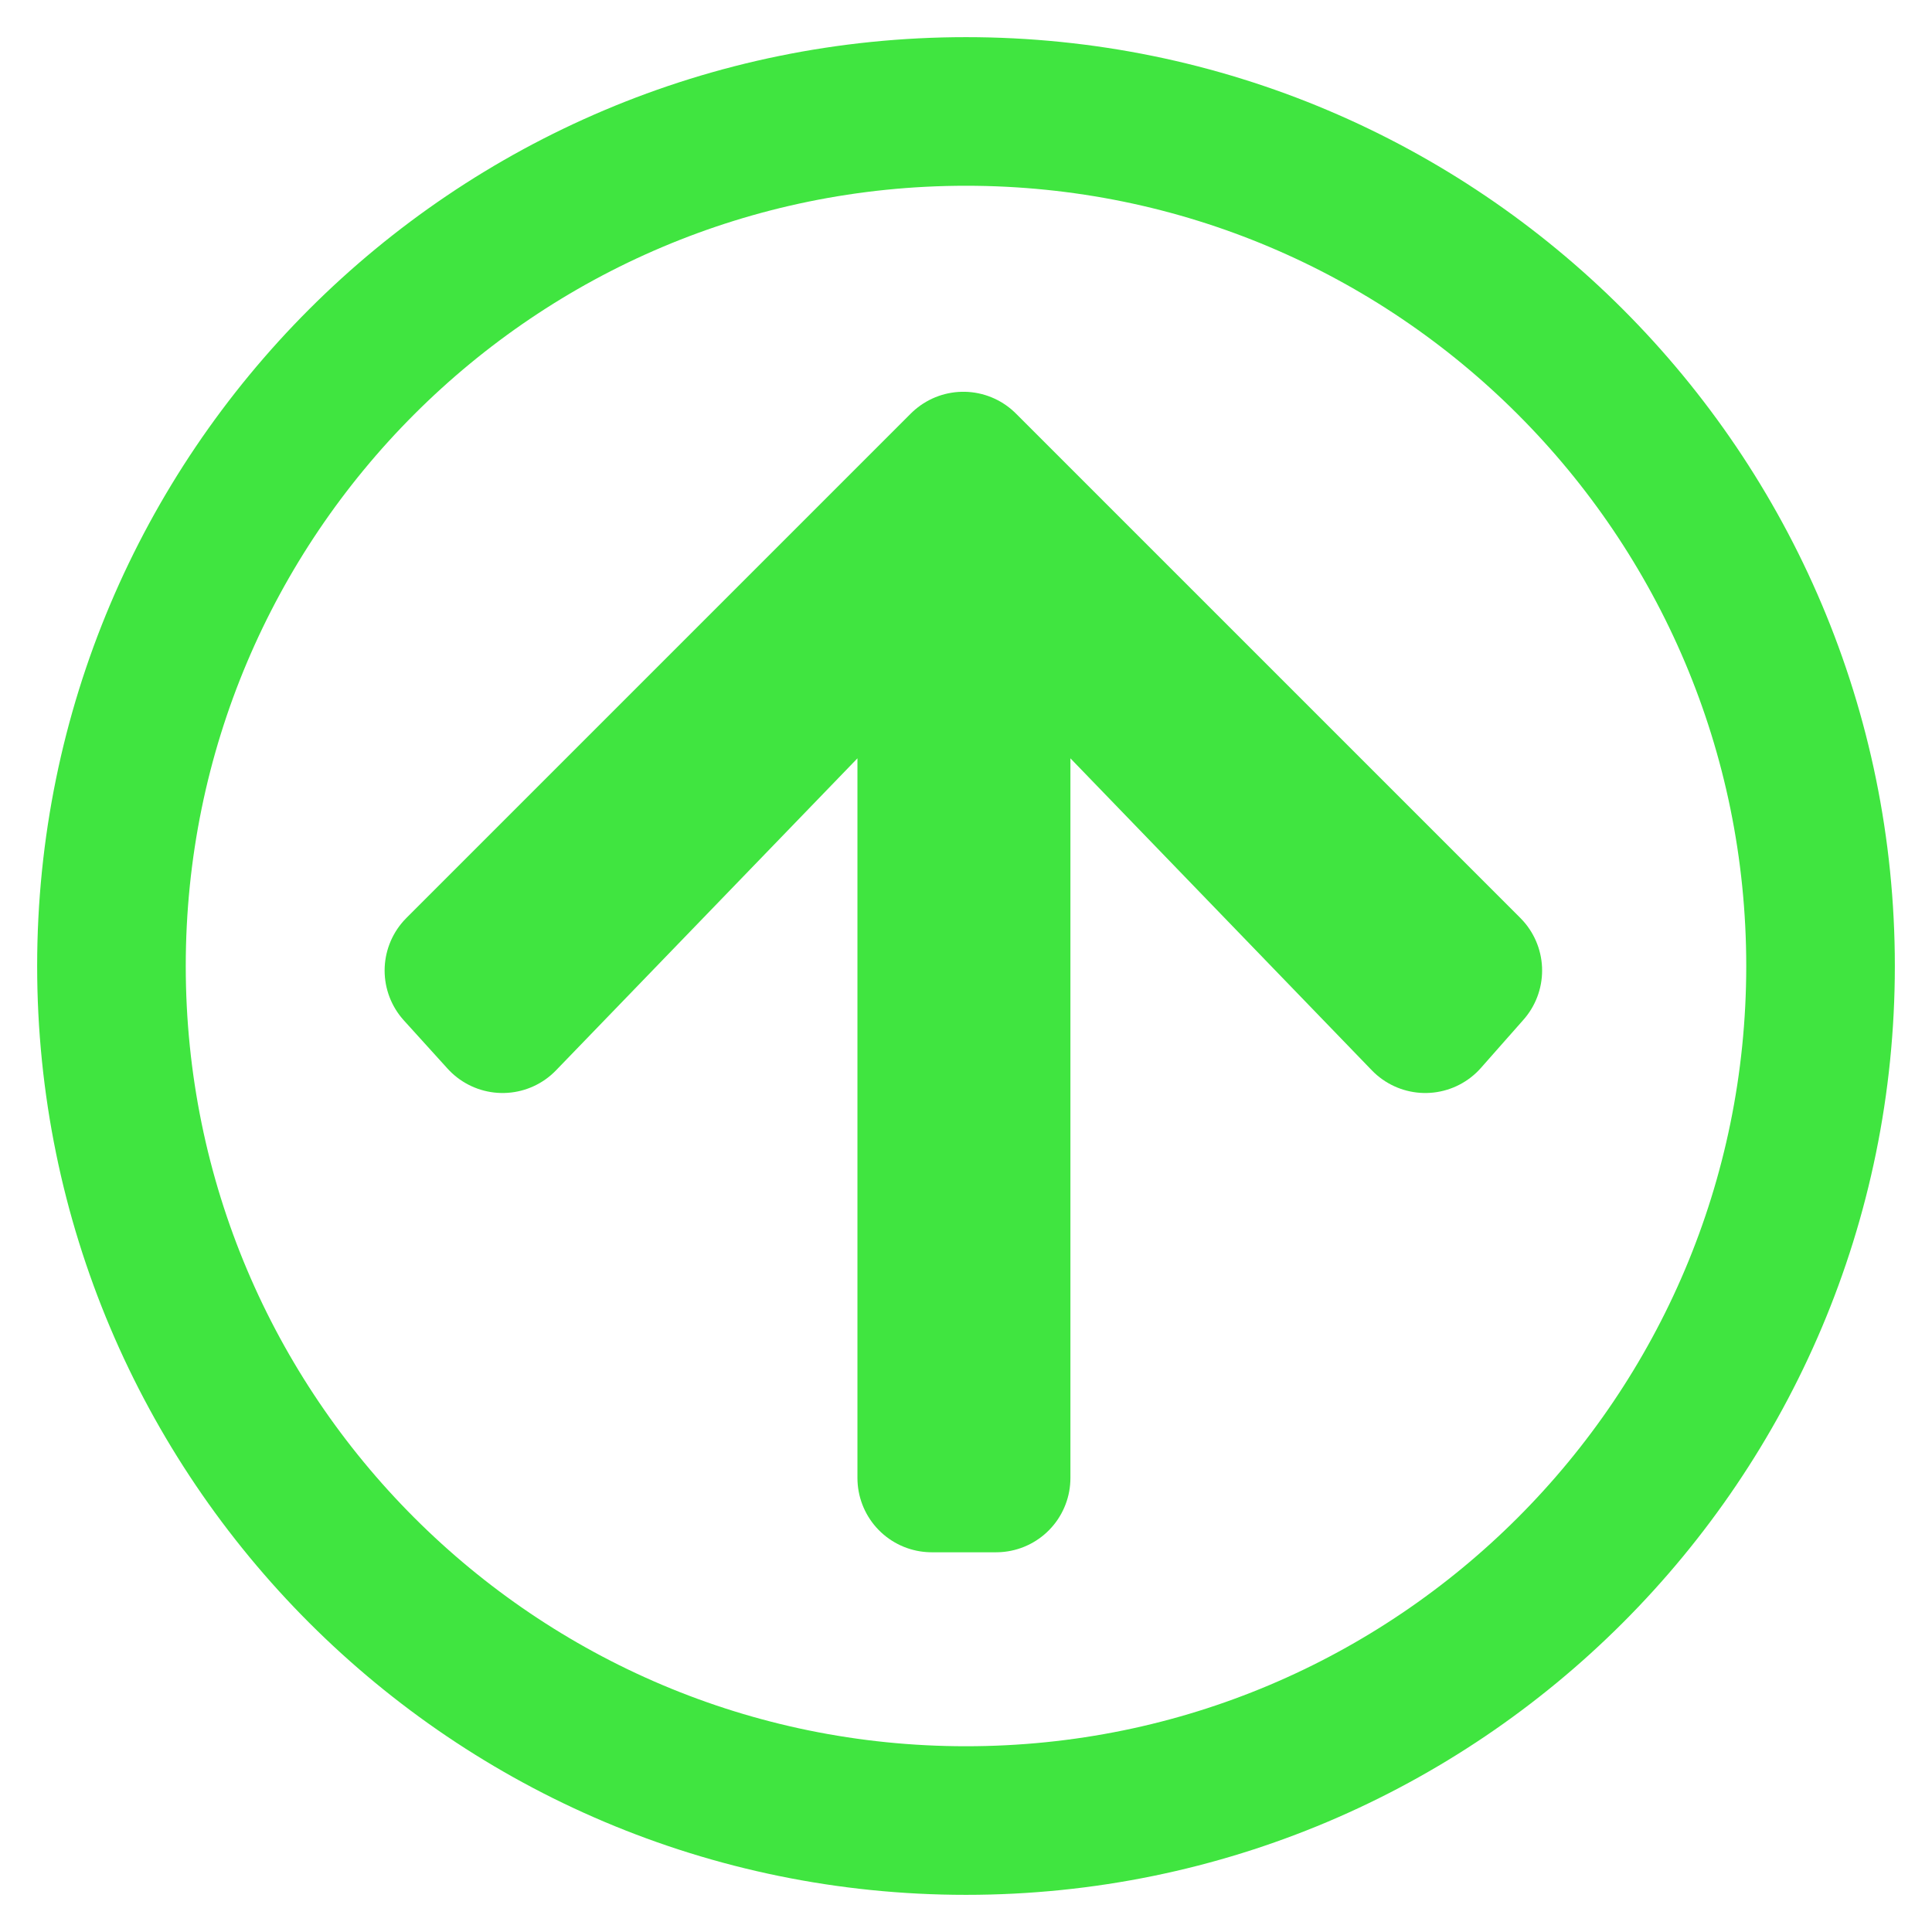
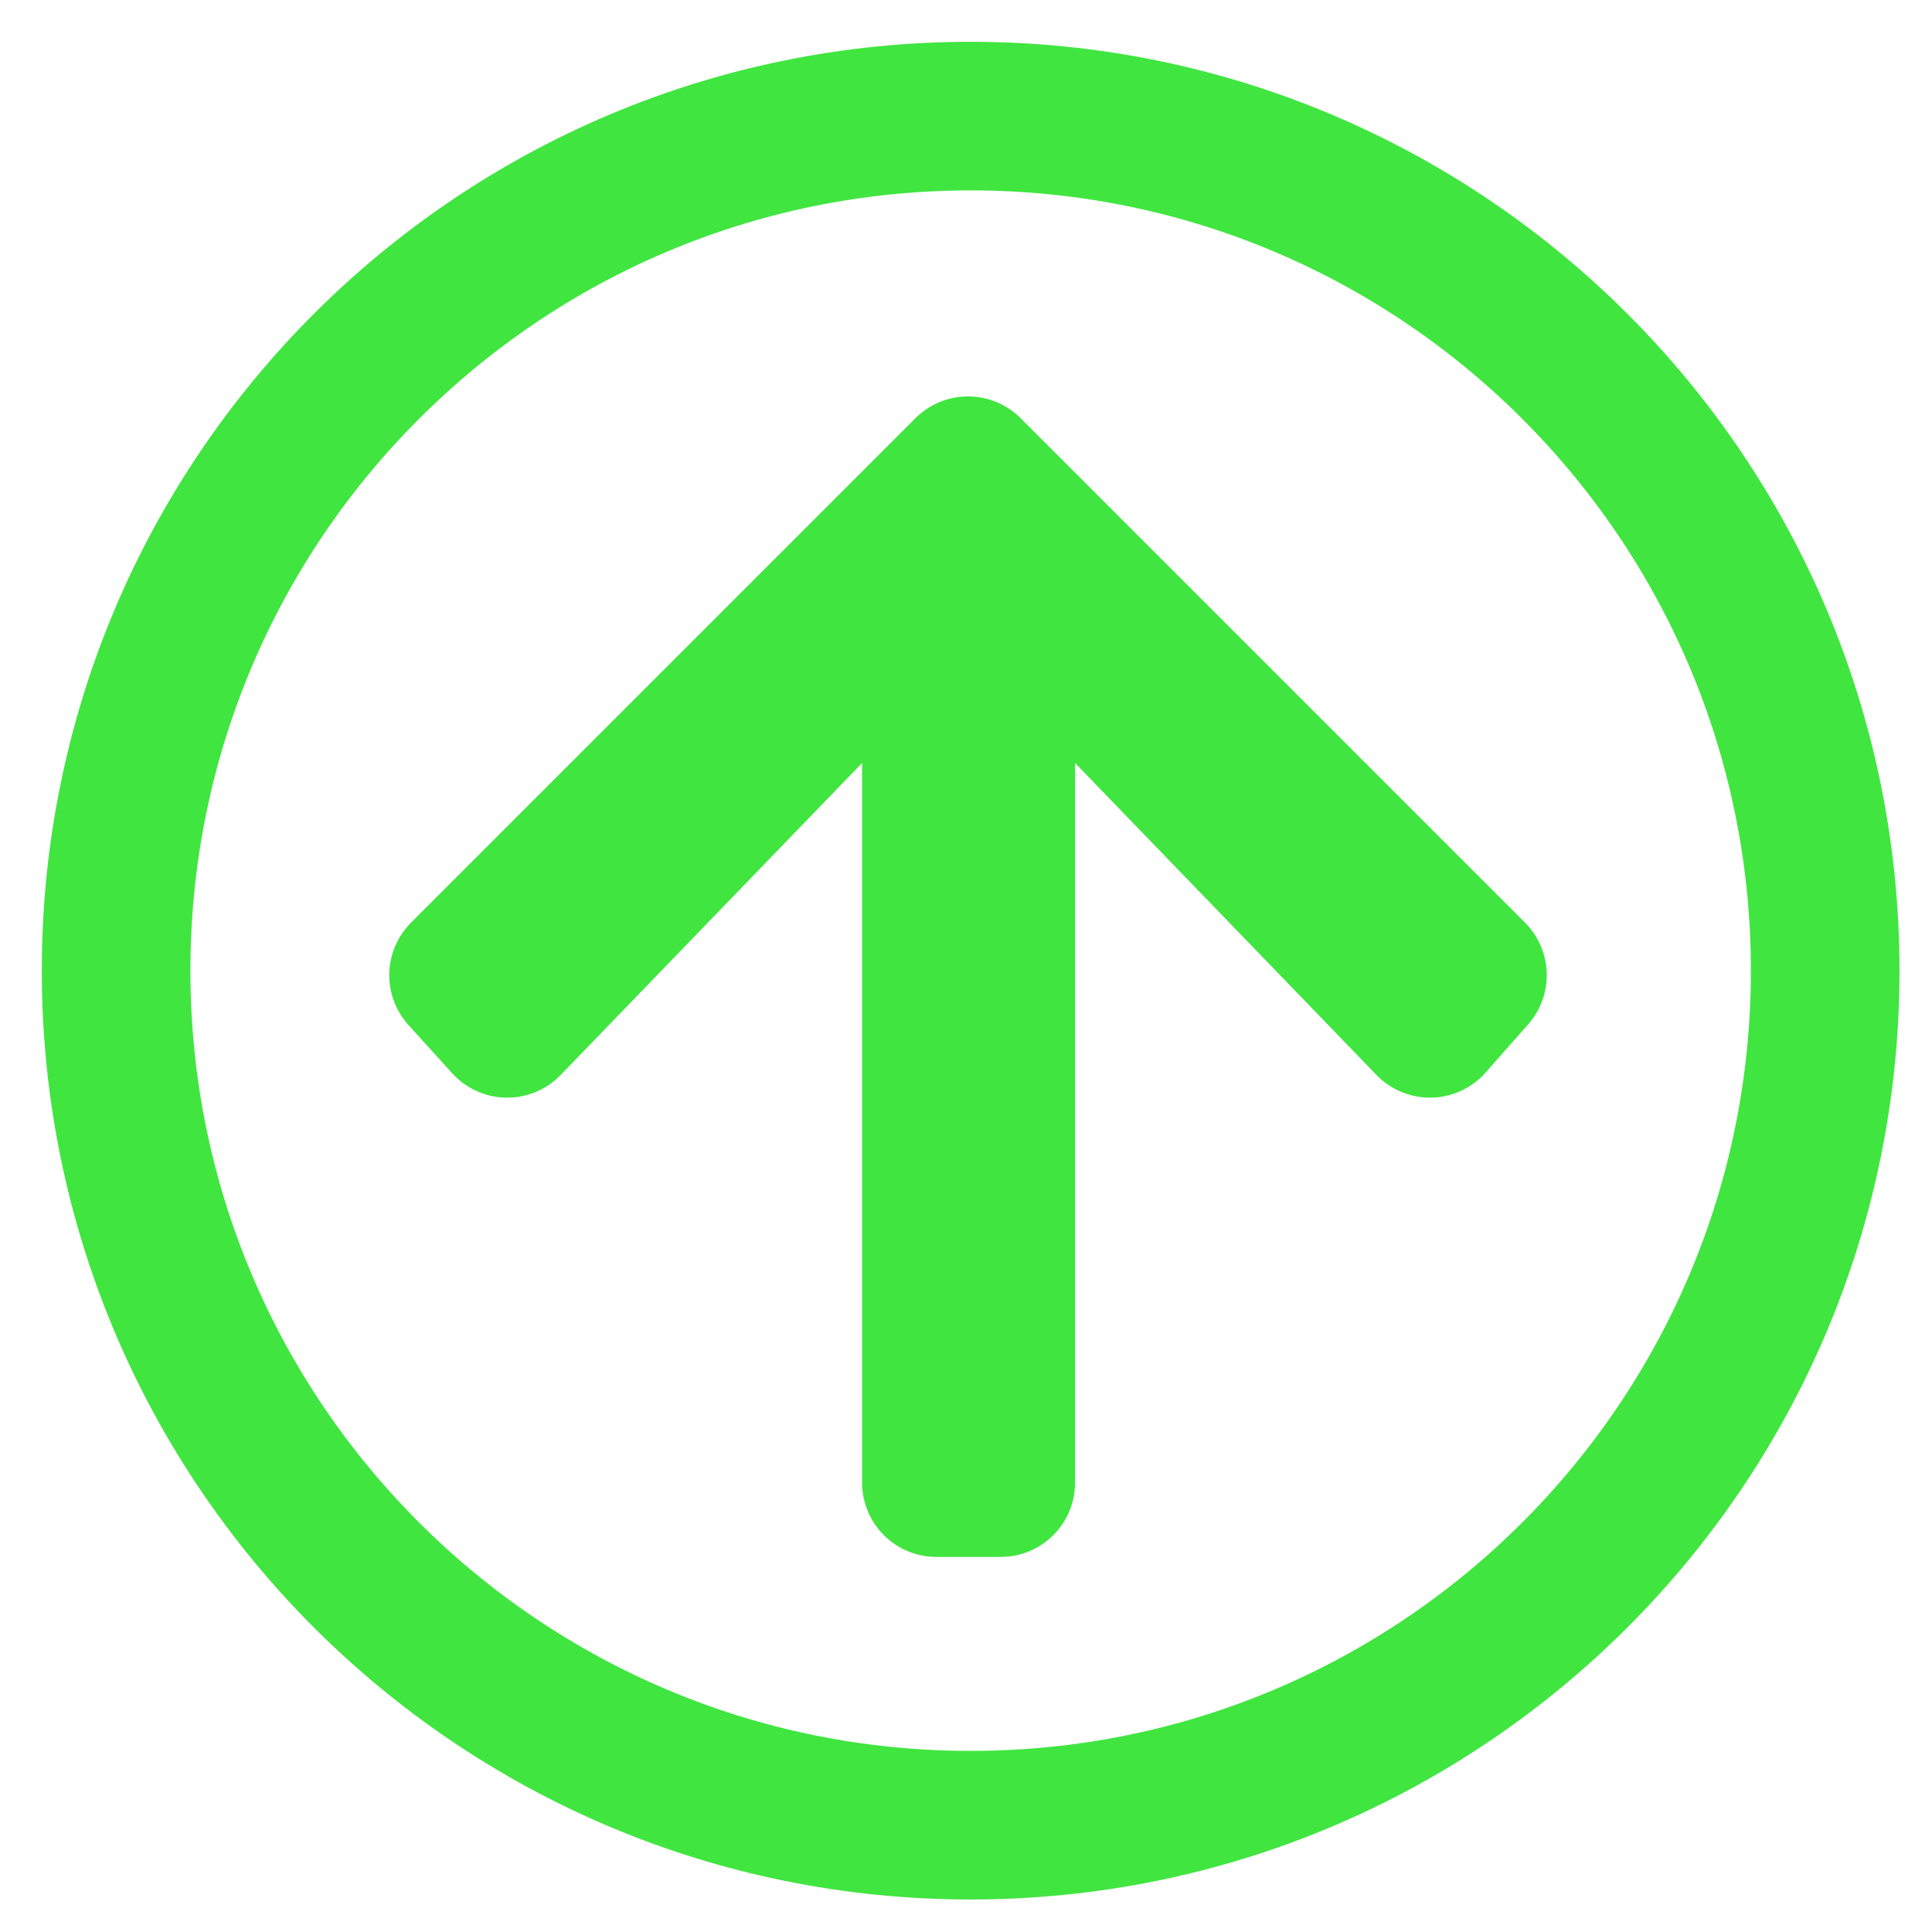
- <svg xmlns="http://www.w3.org/2000/svg" height="26" viewBox="0 0 416 416" width="26" version="1.1" id="svg8">
+ <svg xmlns="http://www.w3.org/2000/svg" height="26" viewBox="-1 -1 416 416" width="26" version="1.1" id="svg8">
  <defs id="defs12" />
  <g stroke="#008844" stroke-linejoin="round" stroke-width="46" id="g6" style="stroke:#40e540;stroke-width:39.474;stroke-dasharray:none;stroke-opacity:1" transform="matrix(0.810579,0,0,0.810579,0.4917811,0.4917811)">
    <circle cx="256" cy="256" fill="none" r="227" id="circle2" style="stroke:#40e540;stroke-width:39.474;stroke-dasharray:none;stroke-opacity:1" />
    <path d="M 378,270 264,152 V 392 H 246.9 V 152 l -114,118 -11.6,-12.8 134,-134 134,134 z" fill="#008844" id="path4" style="stroke:#40e540;stroke-width:39.474;stroke-dasharray:none;stroke-opacity:1" />
  </g>
</svg>
